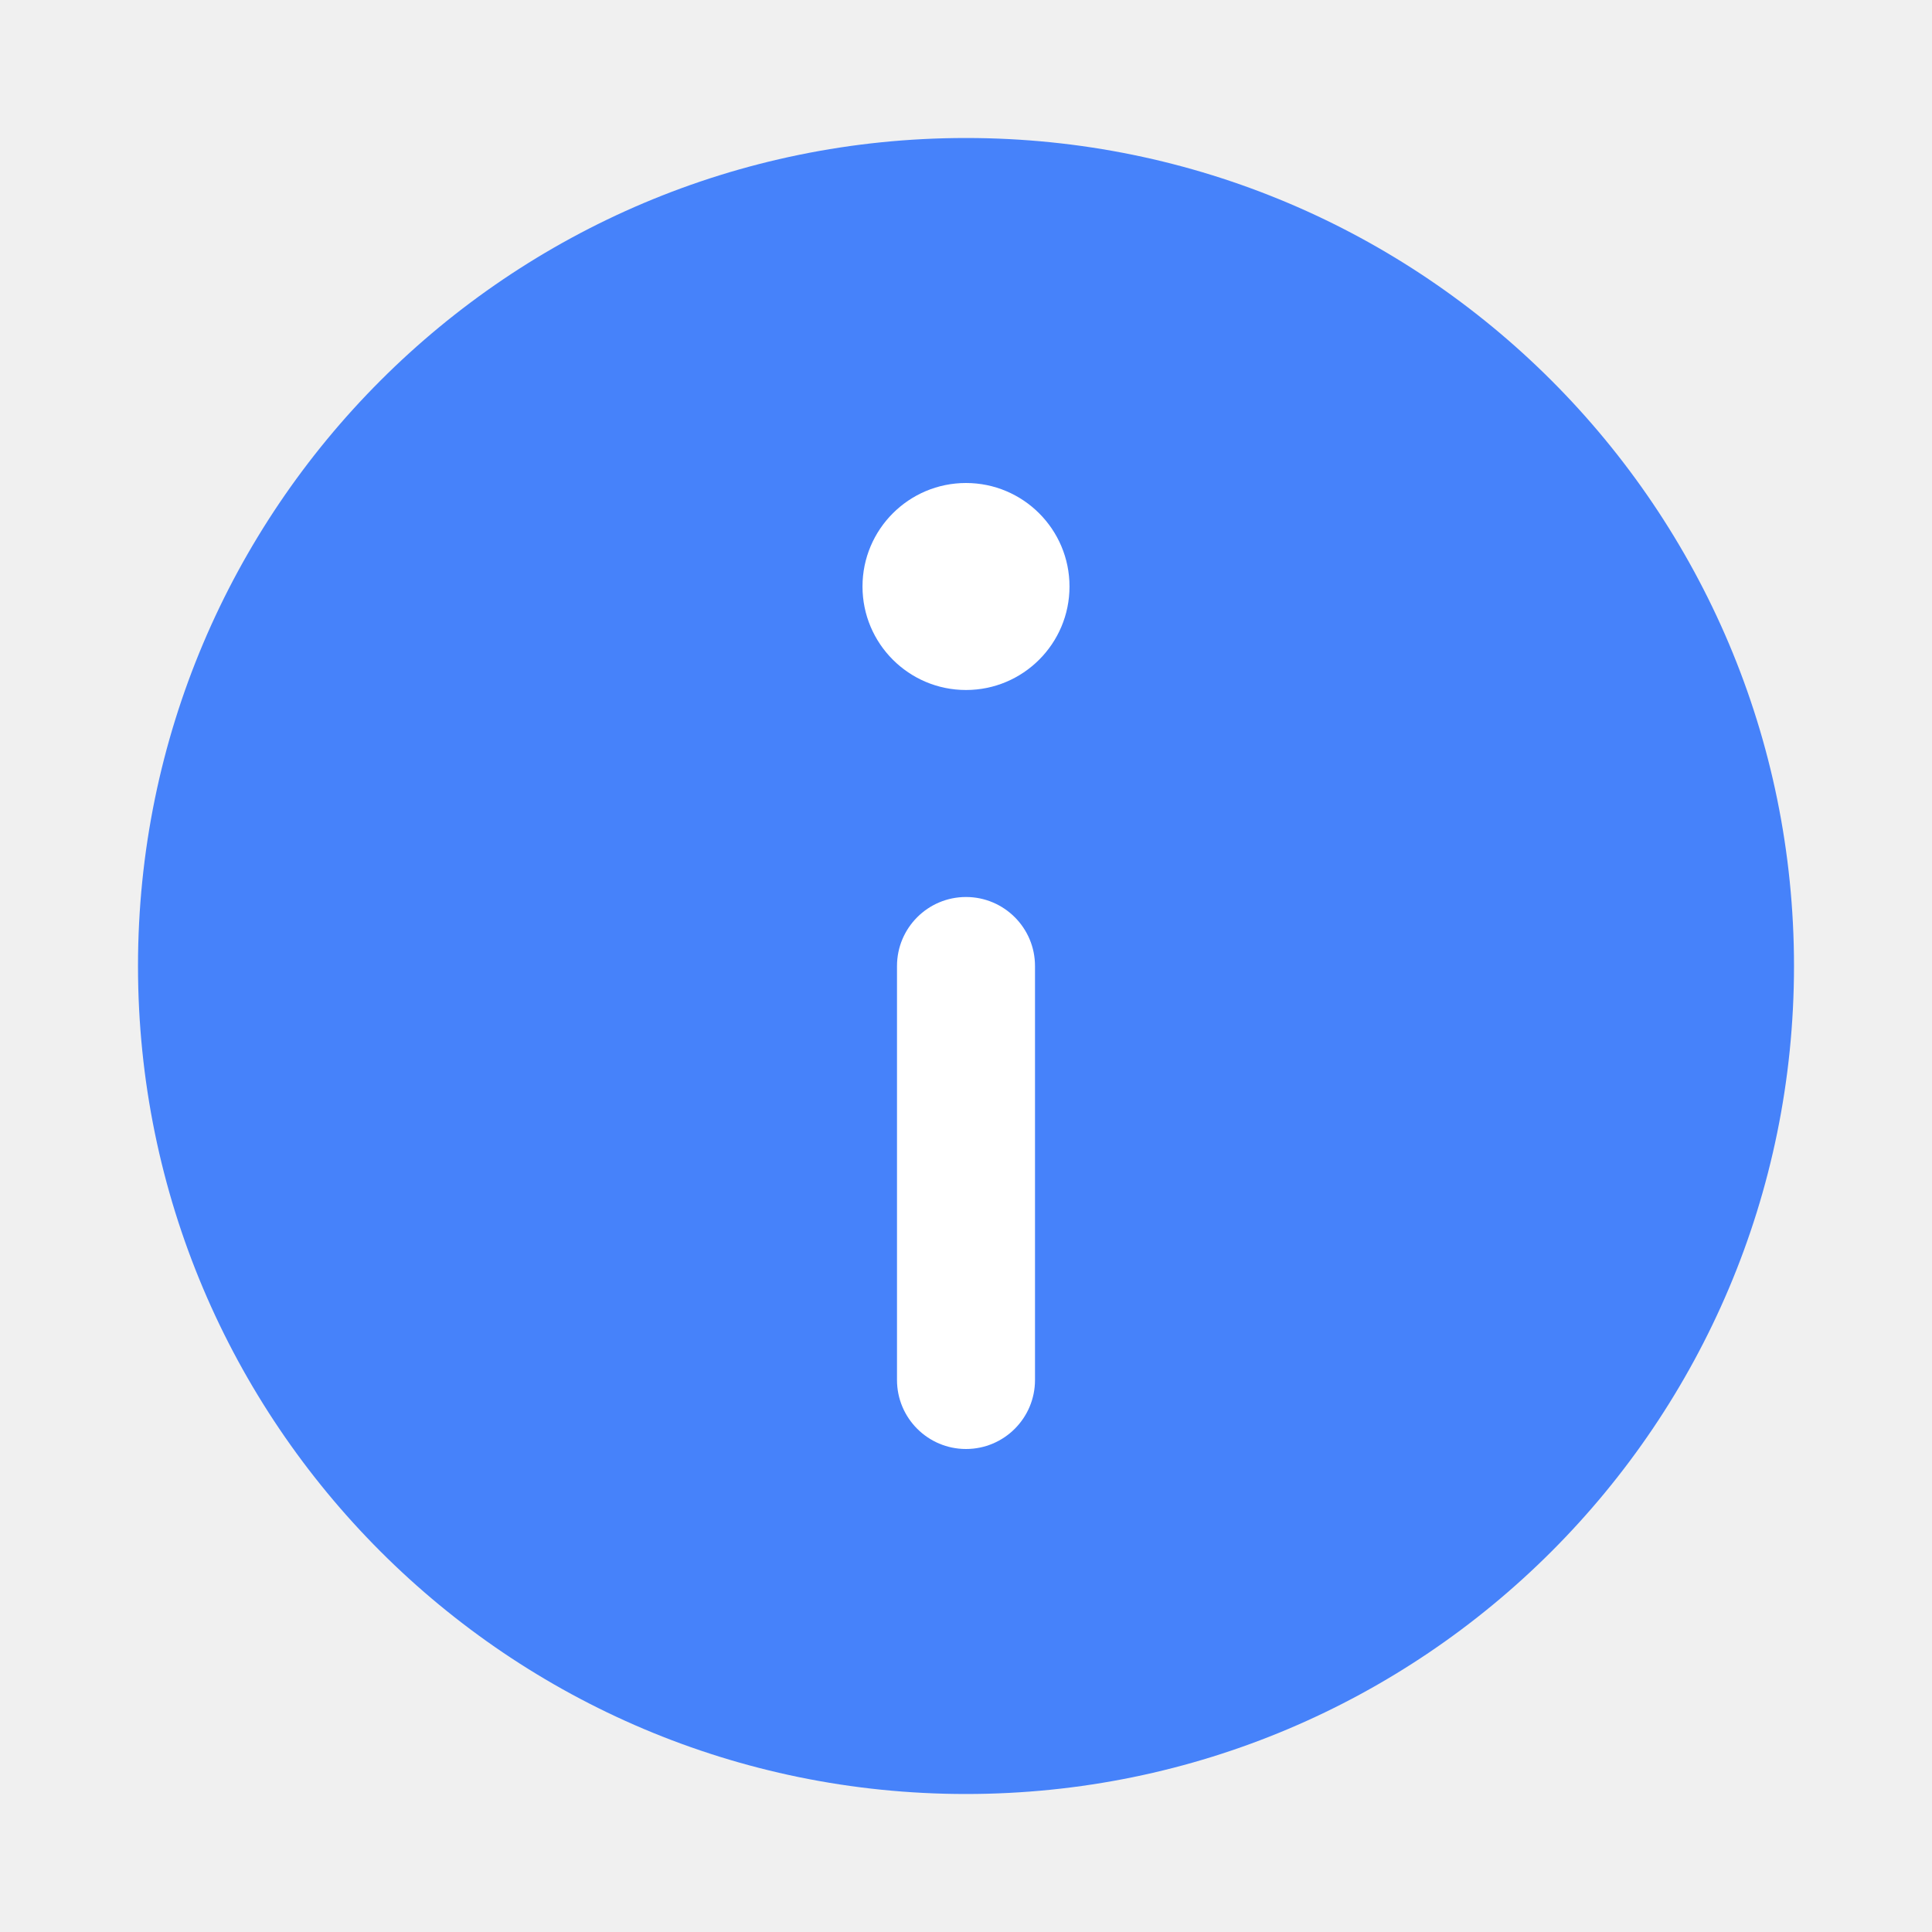
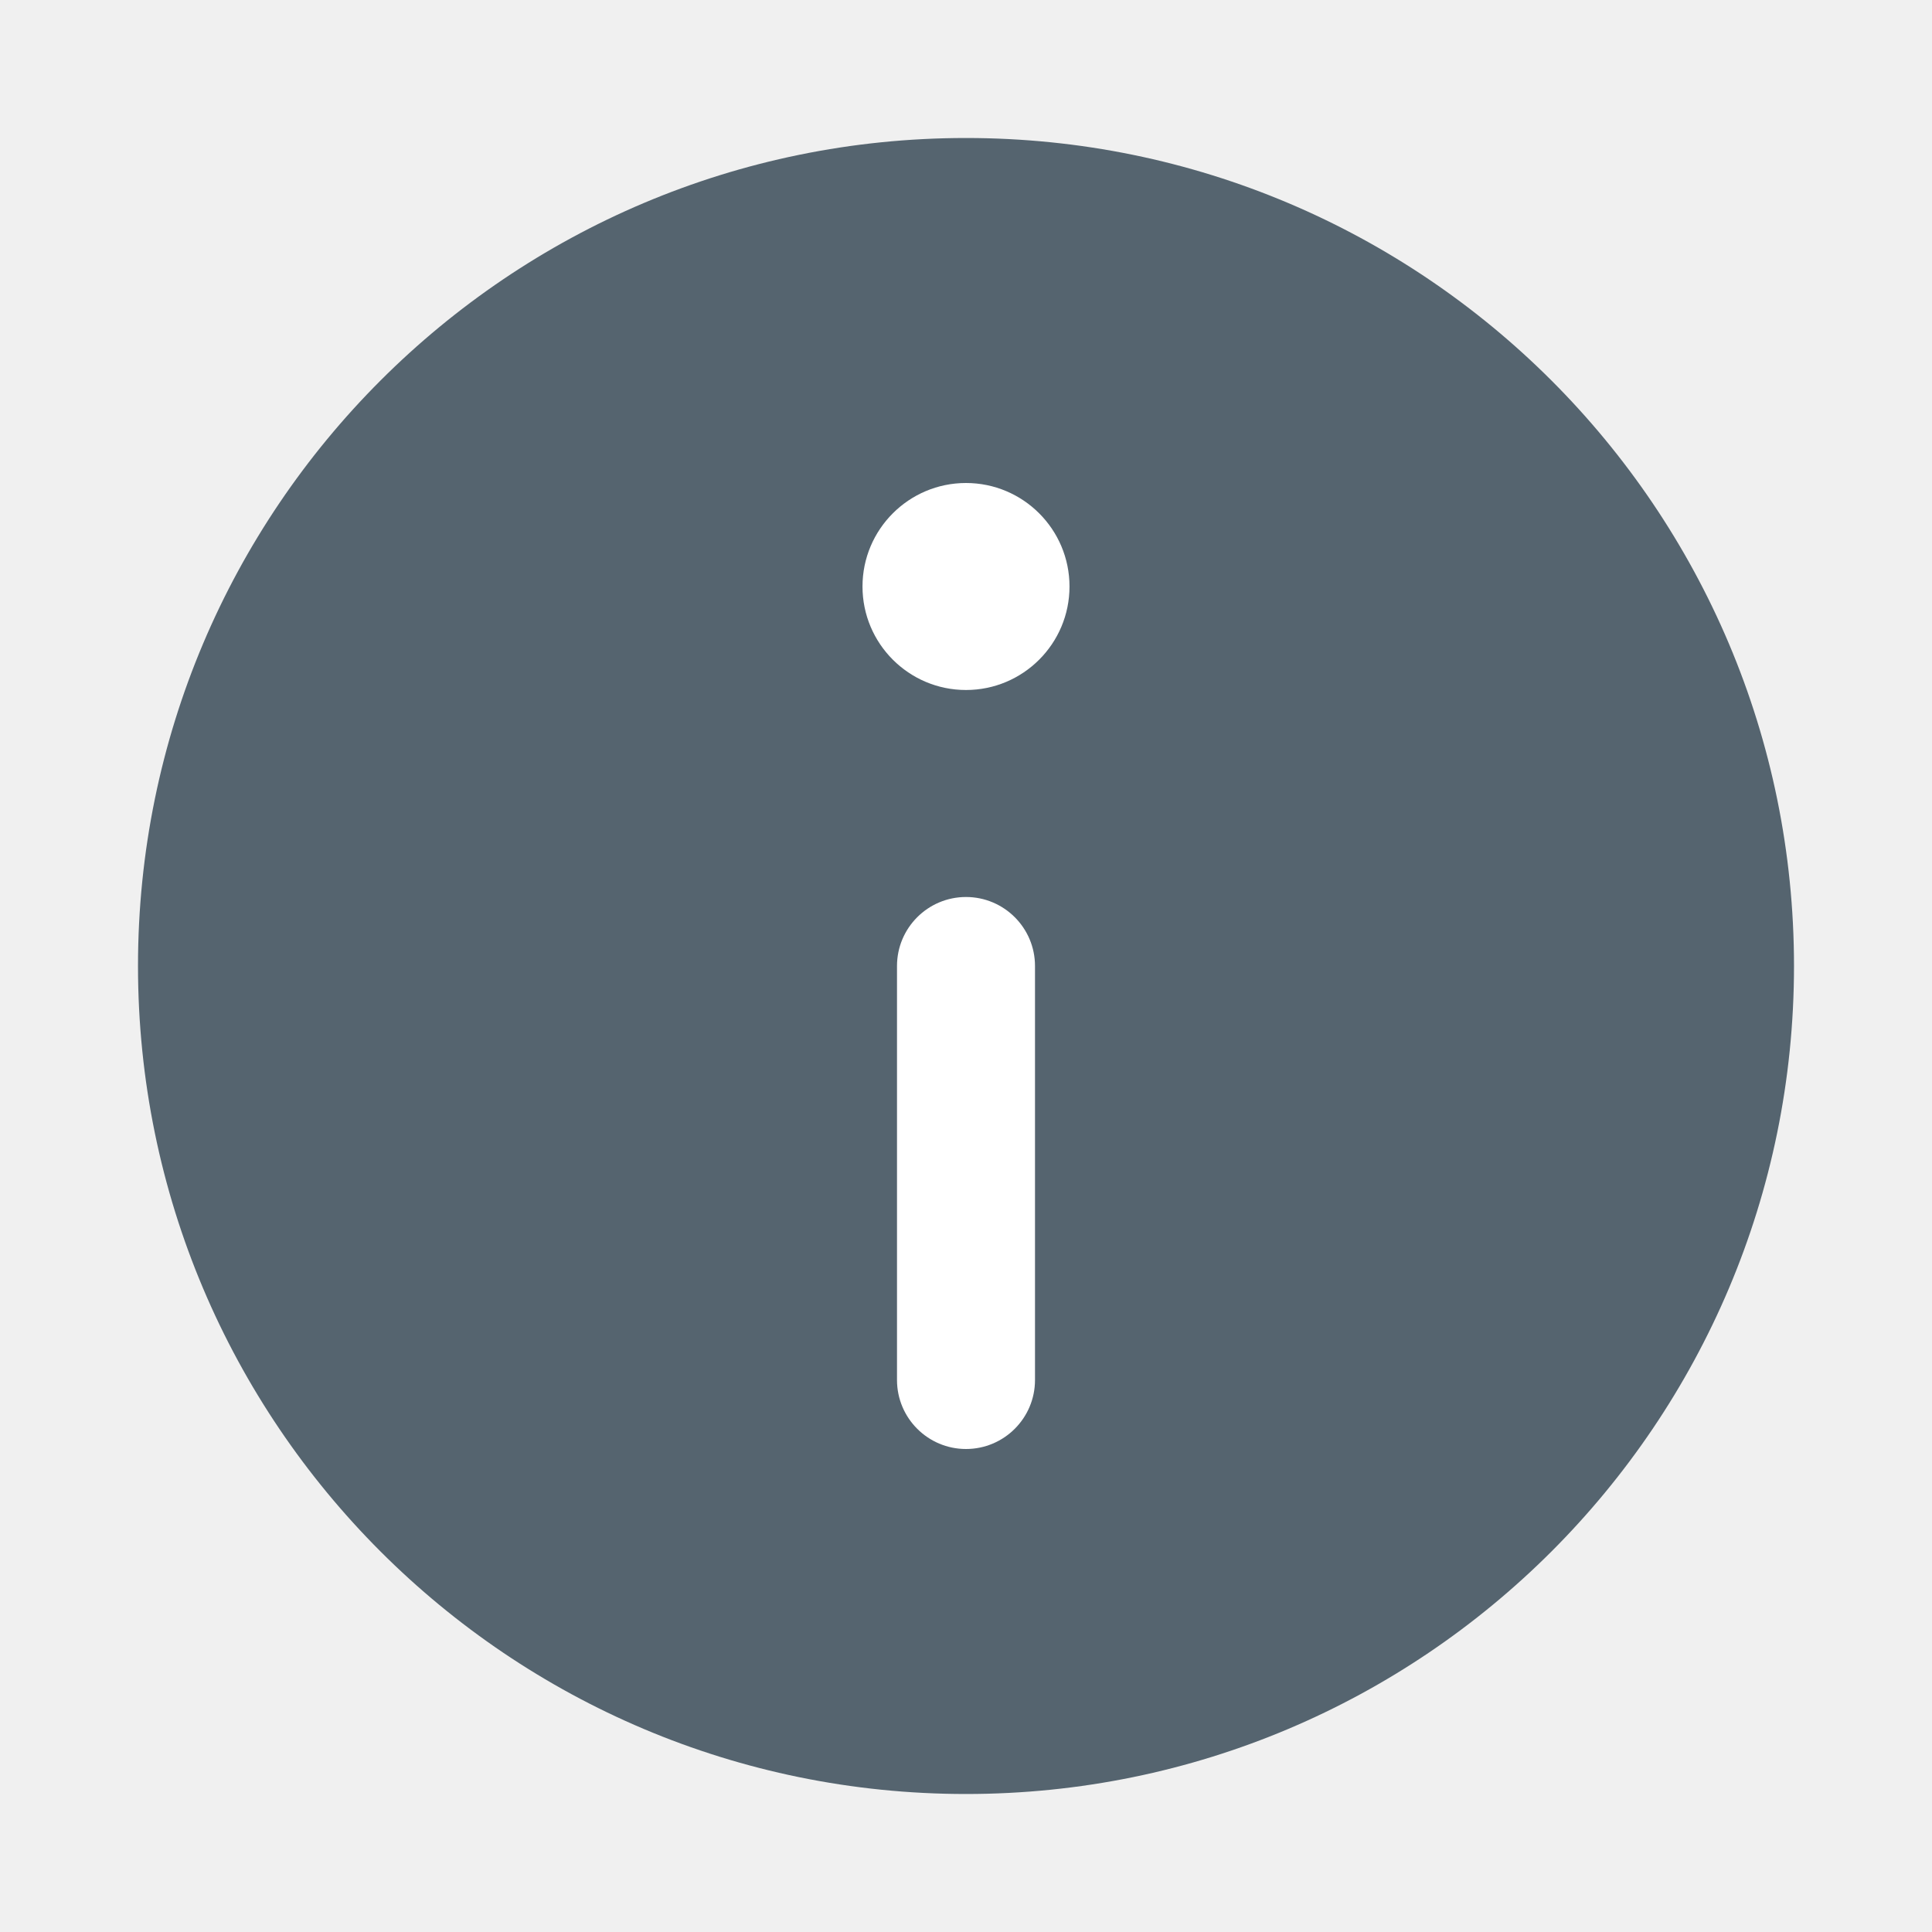
<svg xmlns="http://www.w3.org/2000/svg" width="28" height="28" viewBox="0 0 28 28" fill="none">
-   <circle cx="14" cy="14" r="12" fill="#4682FA" />
+   <circle cx="14" cy="14" r="12" fill="#55646F" />
  <path d="M13 20C13 20.552 13.448 21 14 21C14.552 21 15 20.552 15 20L15 14C15 13.448 14.552 13 14 13C13.448 13 13 13.448 13 14L13 20Z" fill="white" />
  <path d="M14 7C13.172 7 12.5 7.672 12.5 8.5C12.5 9.328 13.172 10 14 10C14.828 10 15.5 9.328 15.5 8.5C15.5 7.672 14.828 7 14 7Z" fill="white" />
</svg>
